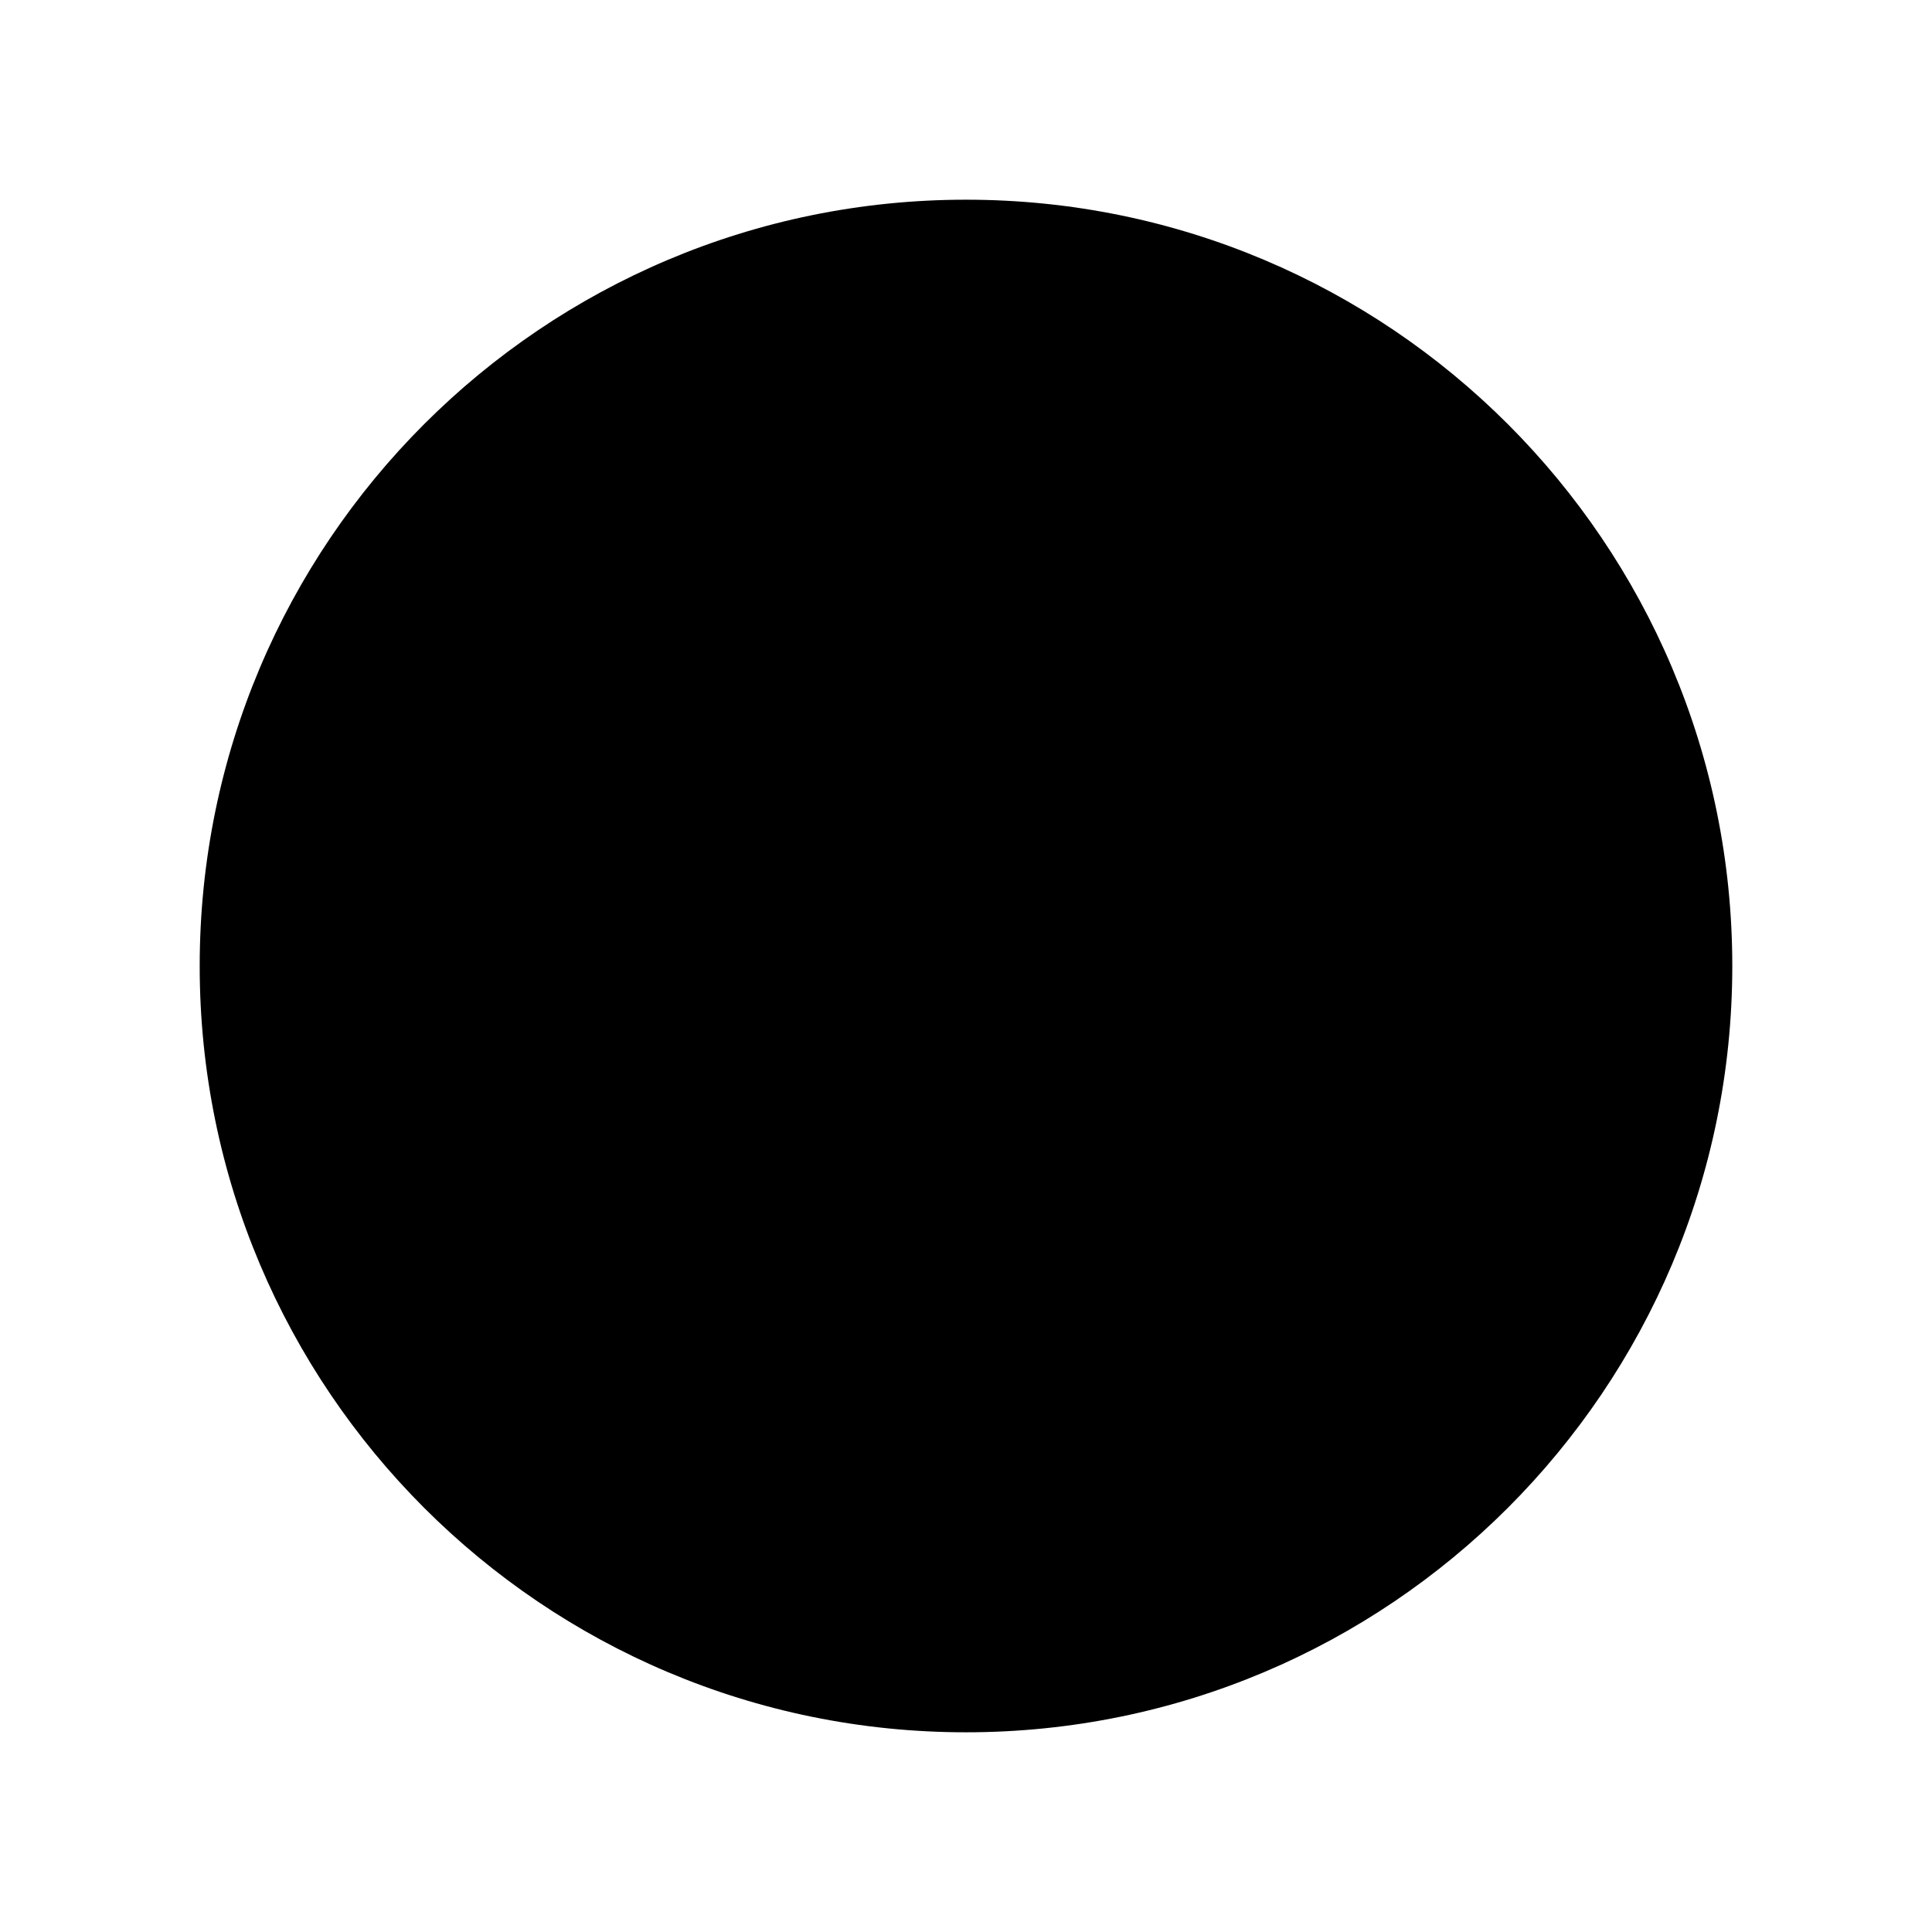
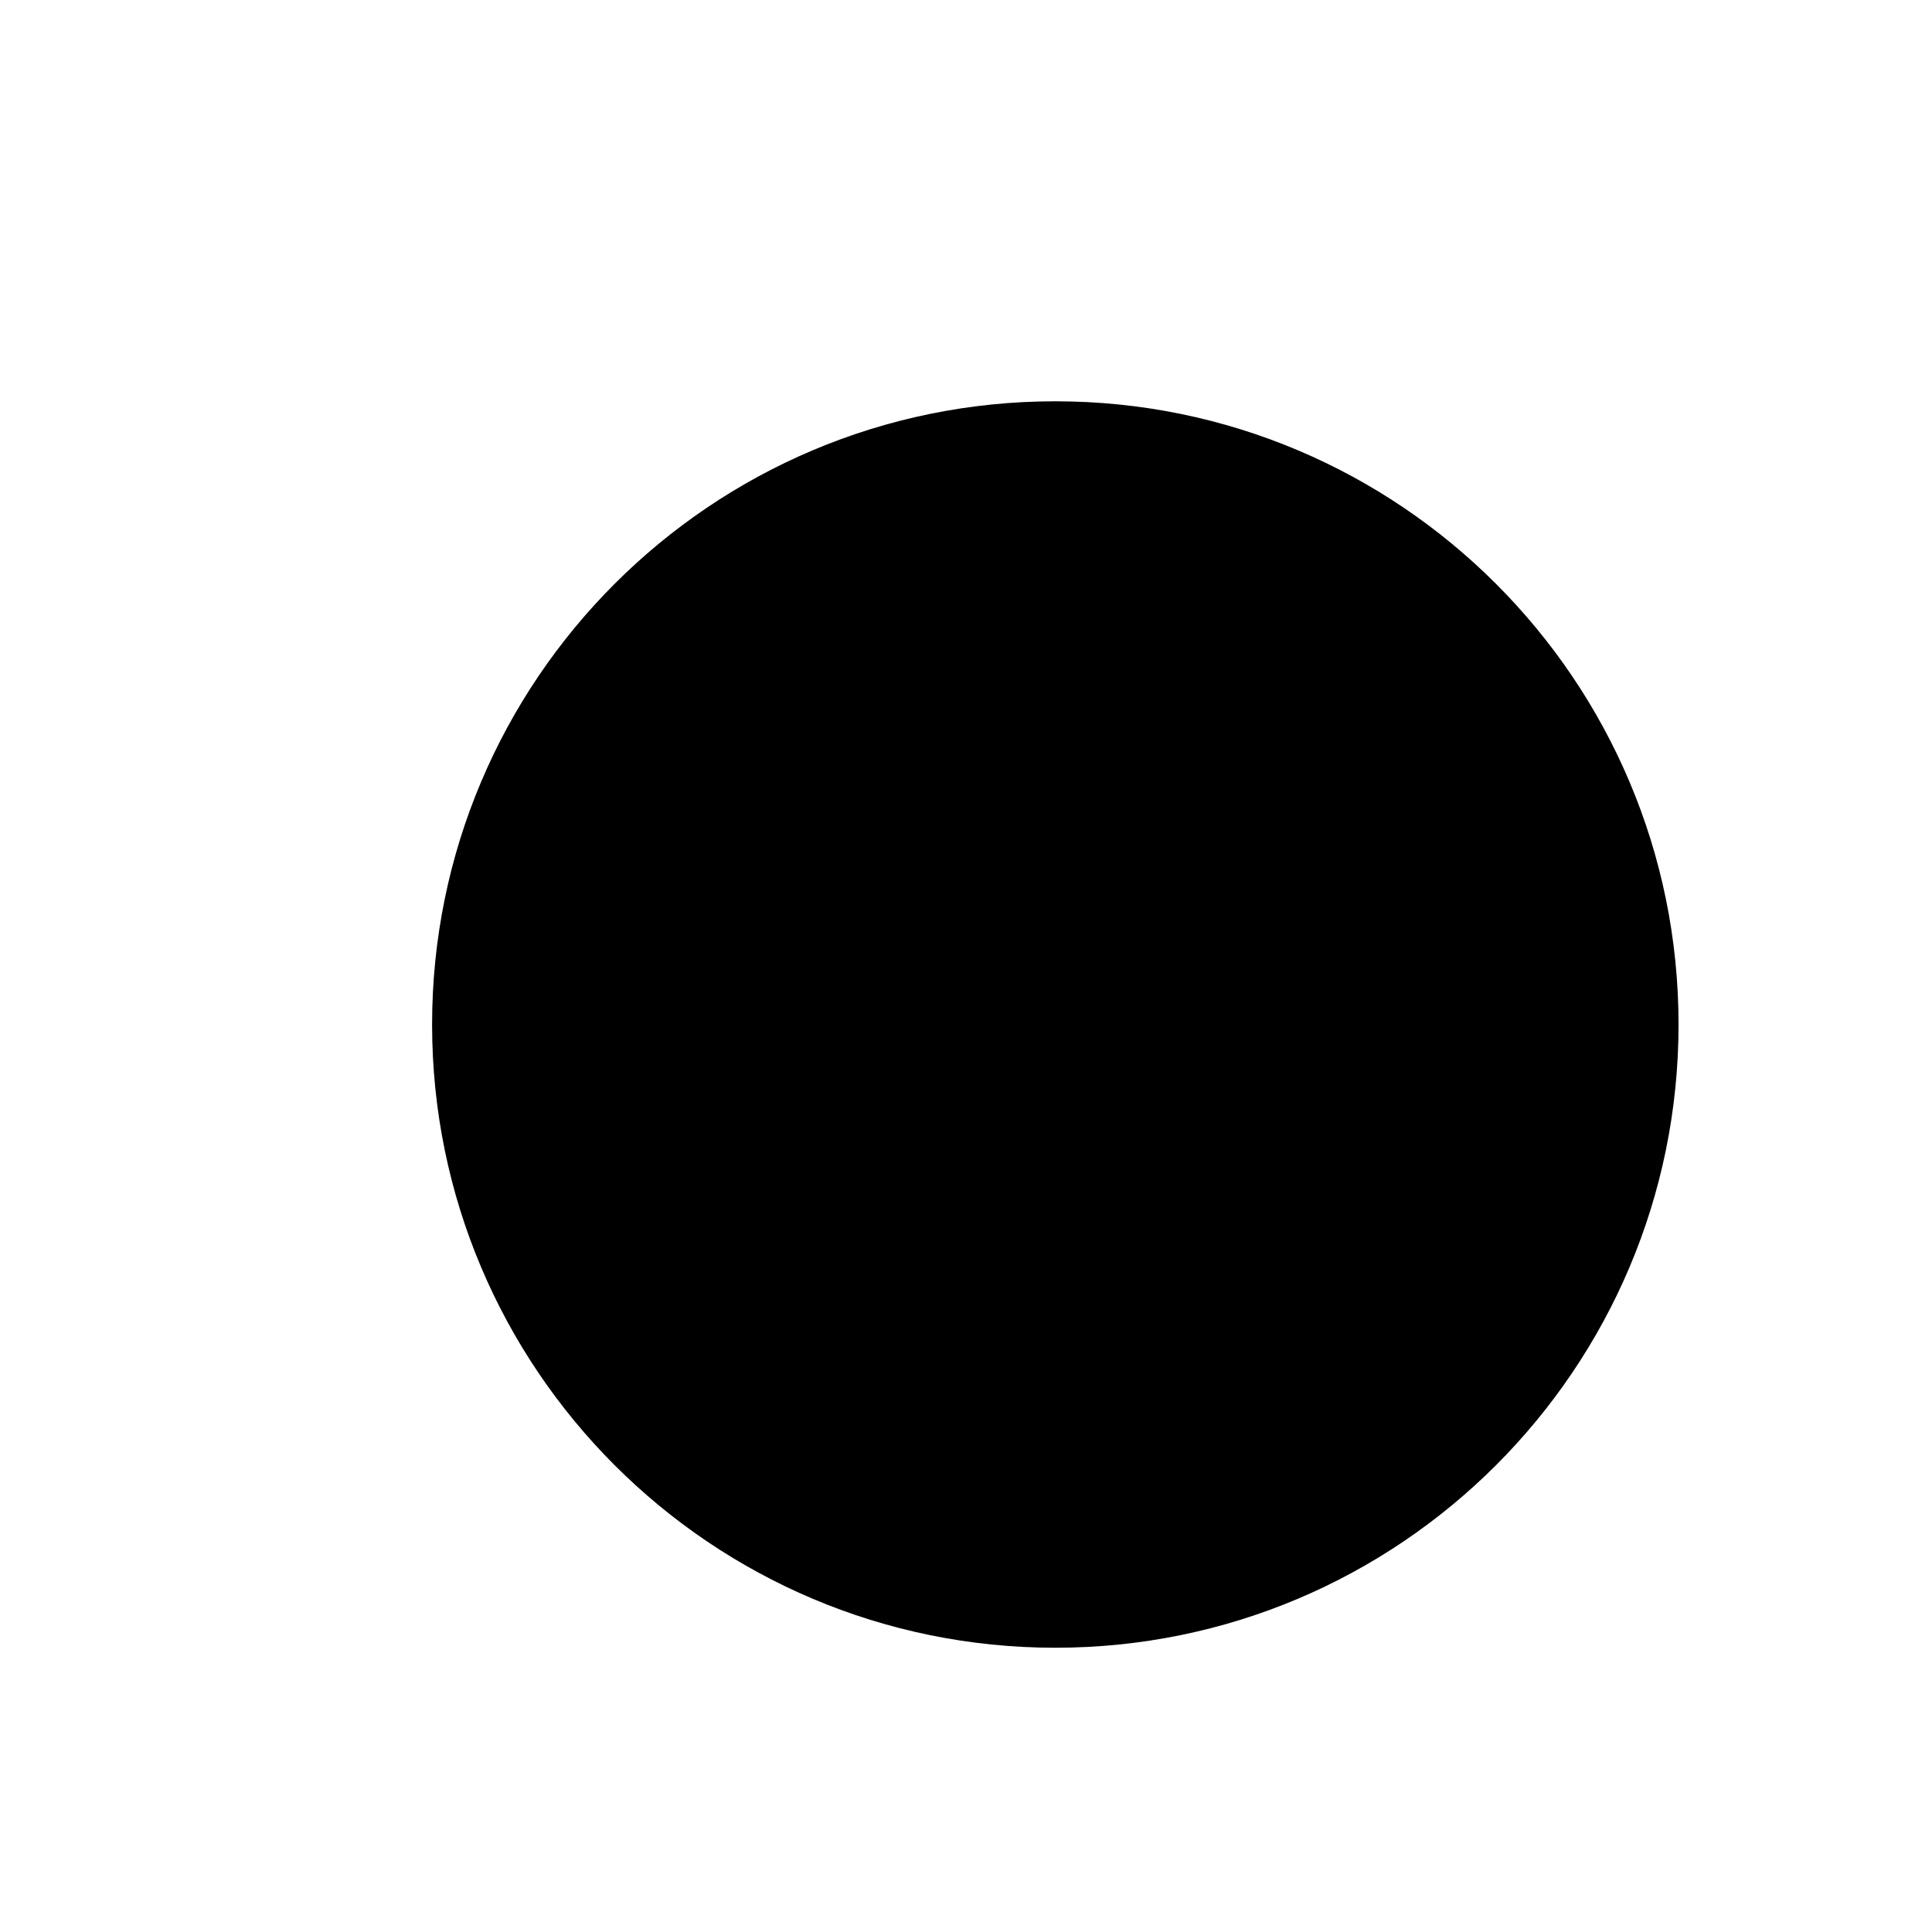
<svg xmlns="http://www.w3.org/2000/svg" width="100%" height="100%" viewBox="0 0 100 100" version="1.1" xml:space="preserve" style="fill-rule:evenodd;clip-rule:evenodd;stroke-linejoin:round;stroke-miterlimit:2;">
-   <g transform="matrix(1.22957,0,0,1.22957,-17.1631,-15.203)">
-     <circle cx="54.623" cy="53.029" r="32.258" />
-   </g>
+   <circle cx="54.623" cy="53.029" r="32.258" />
</svg>
